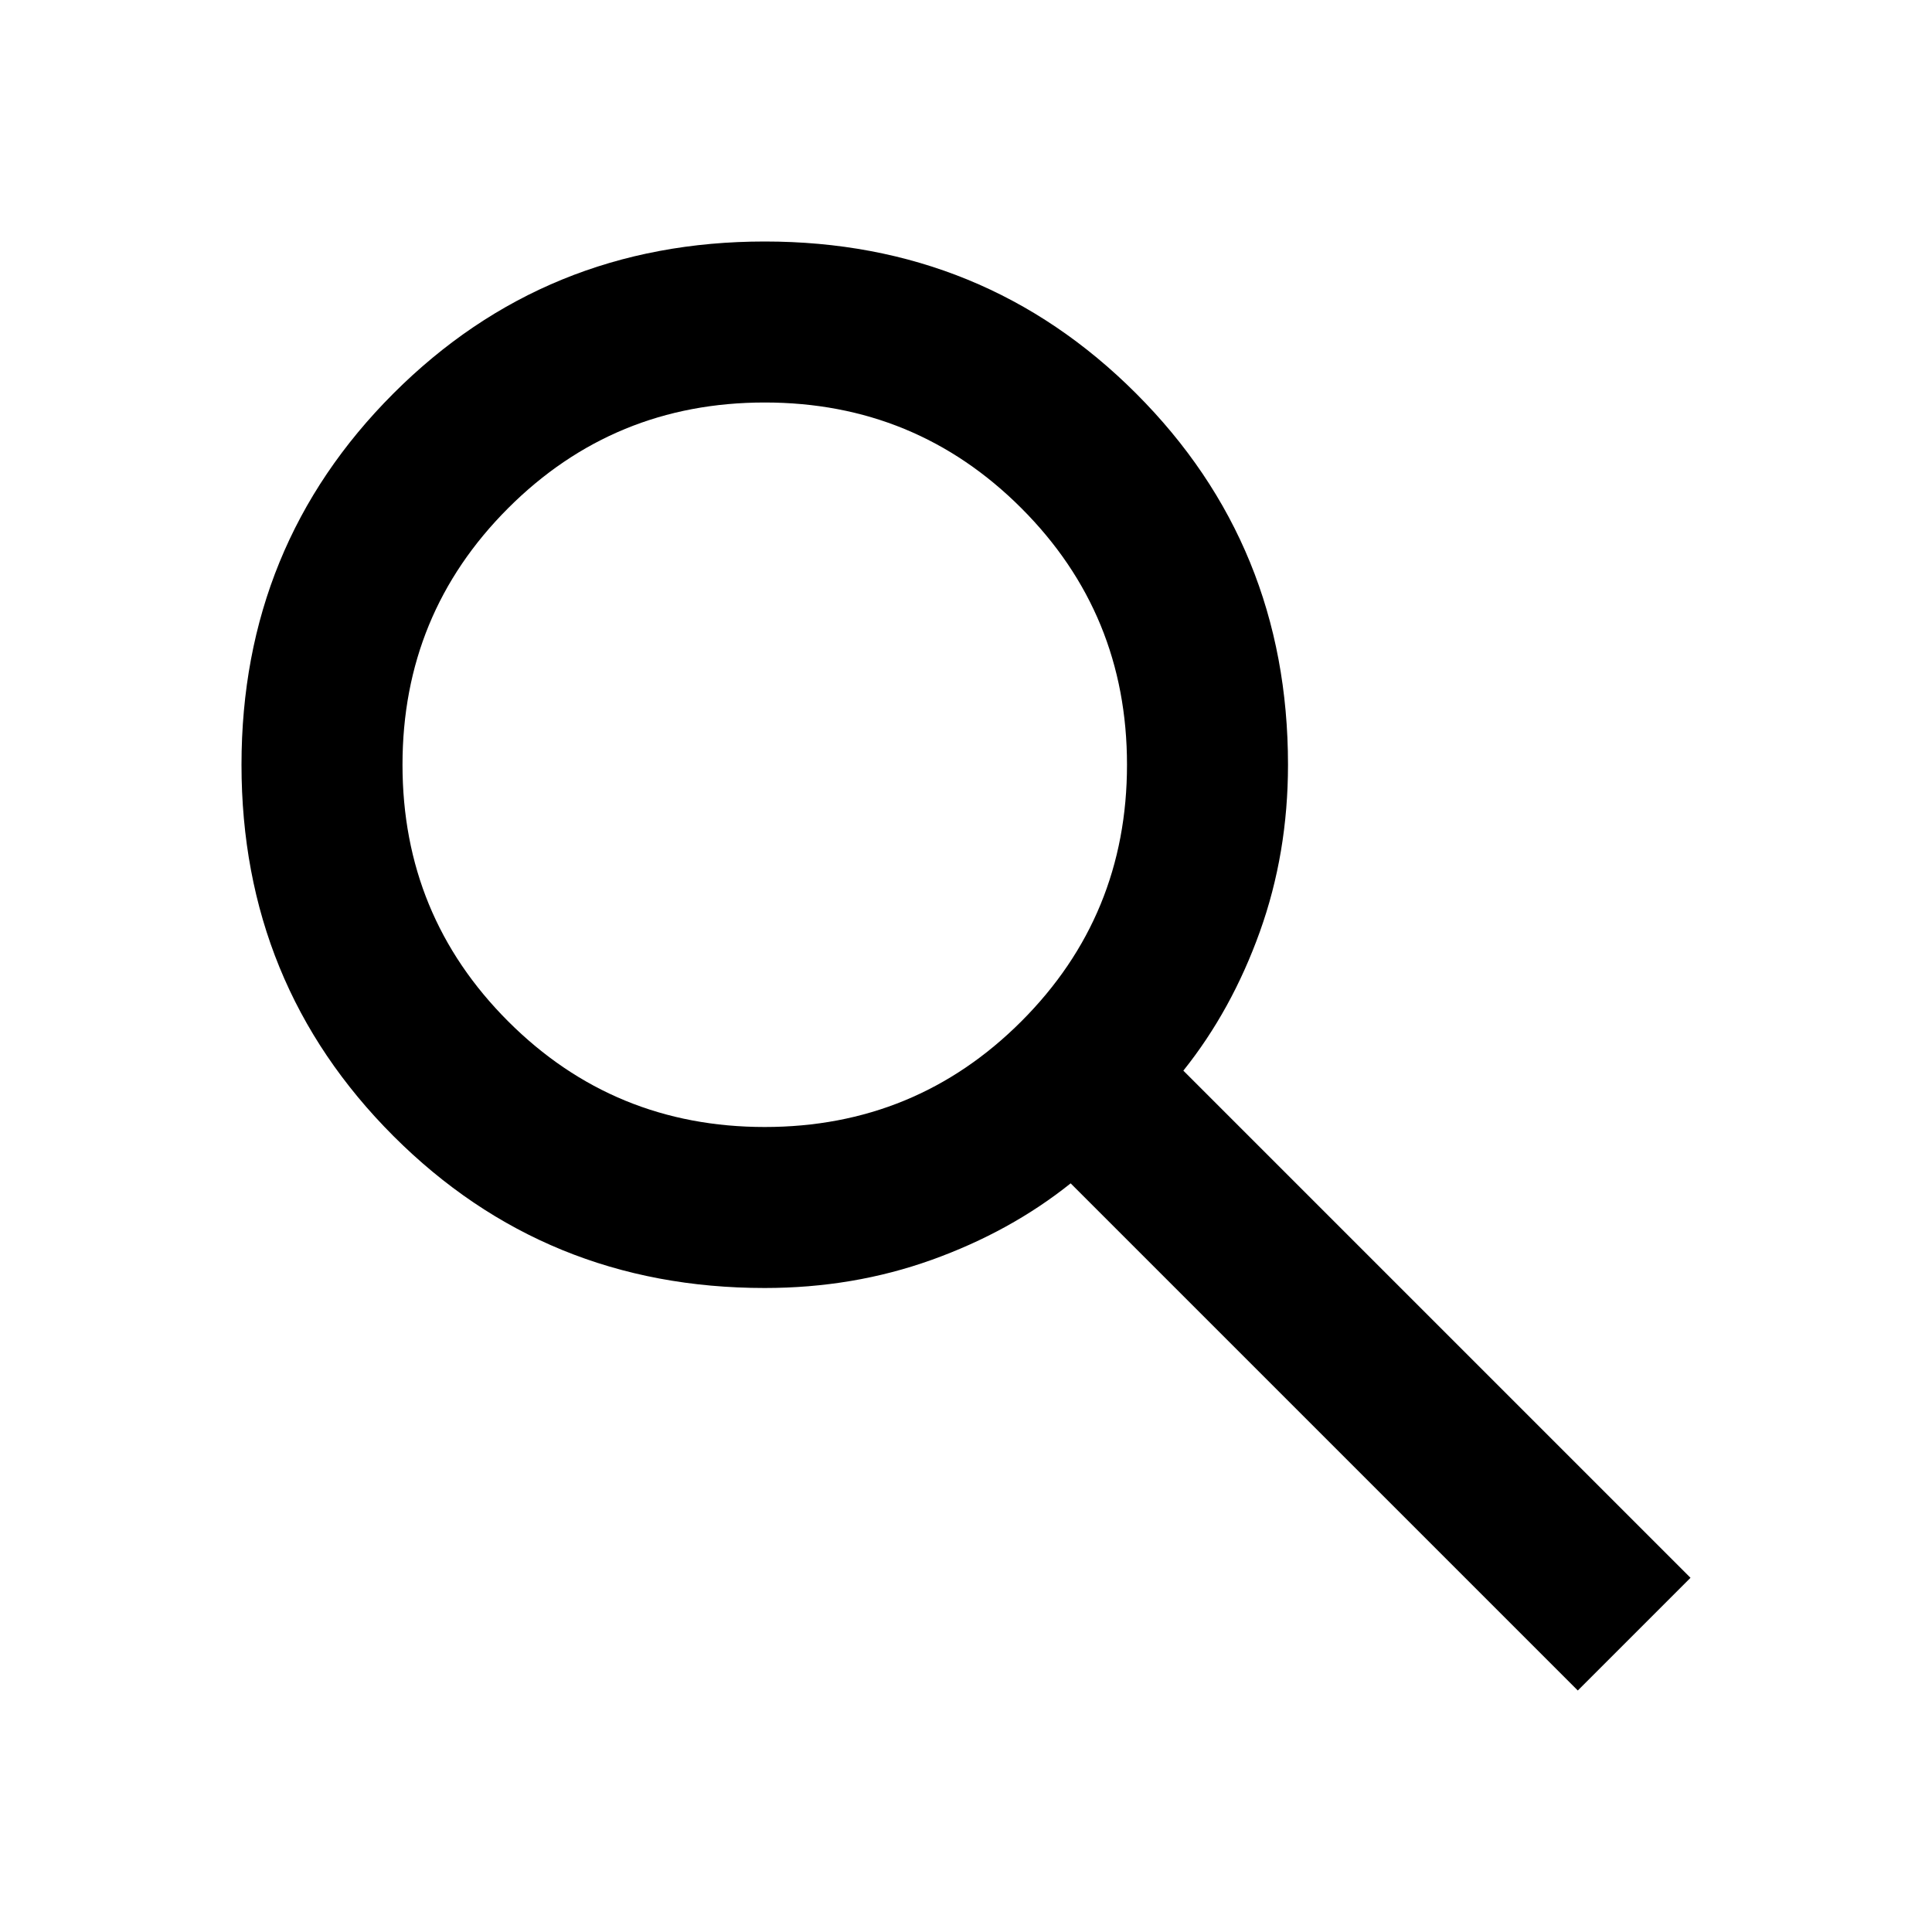
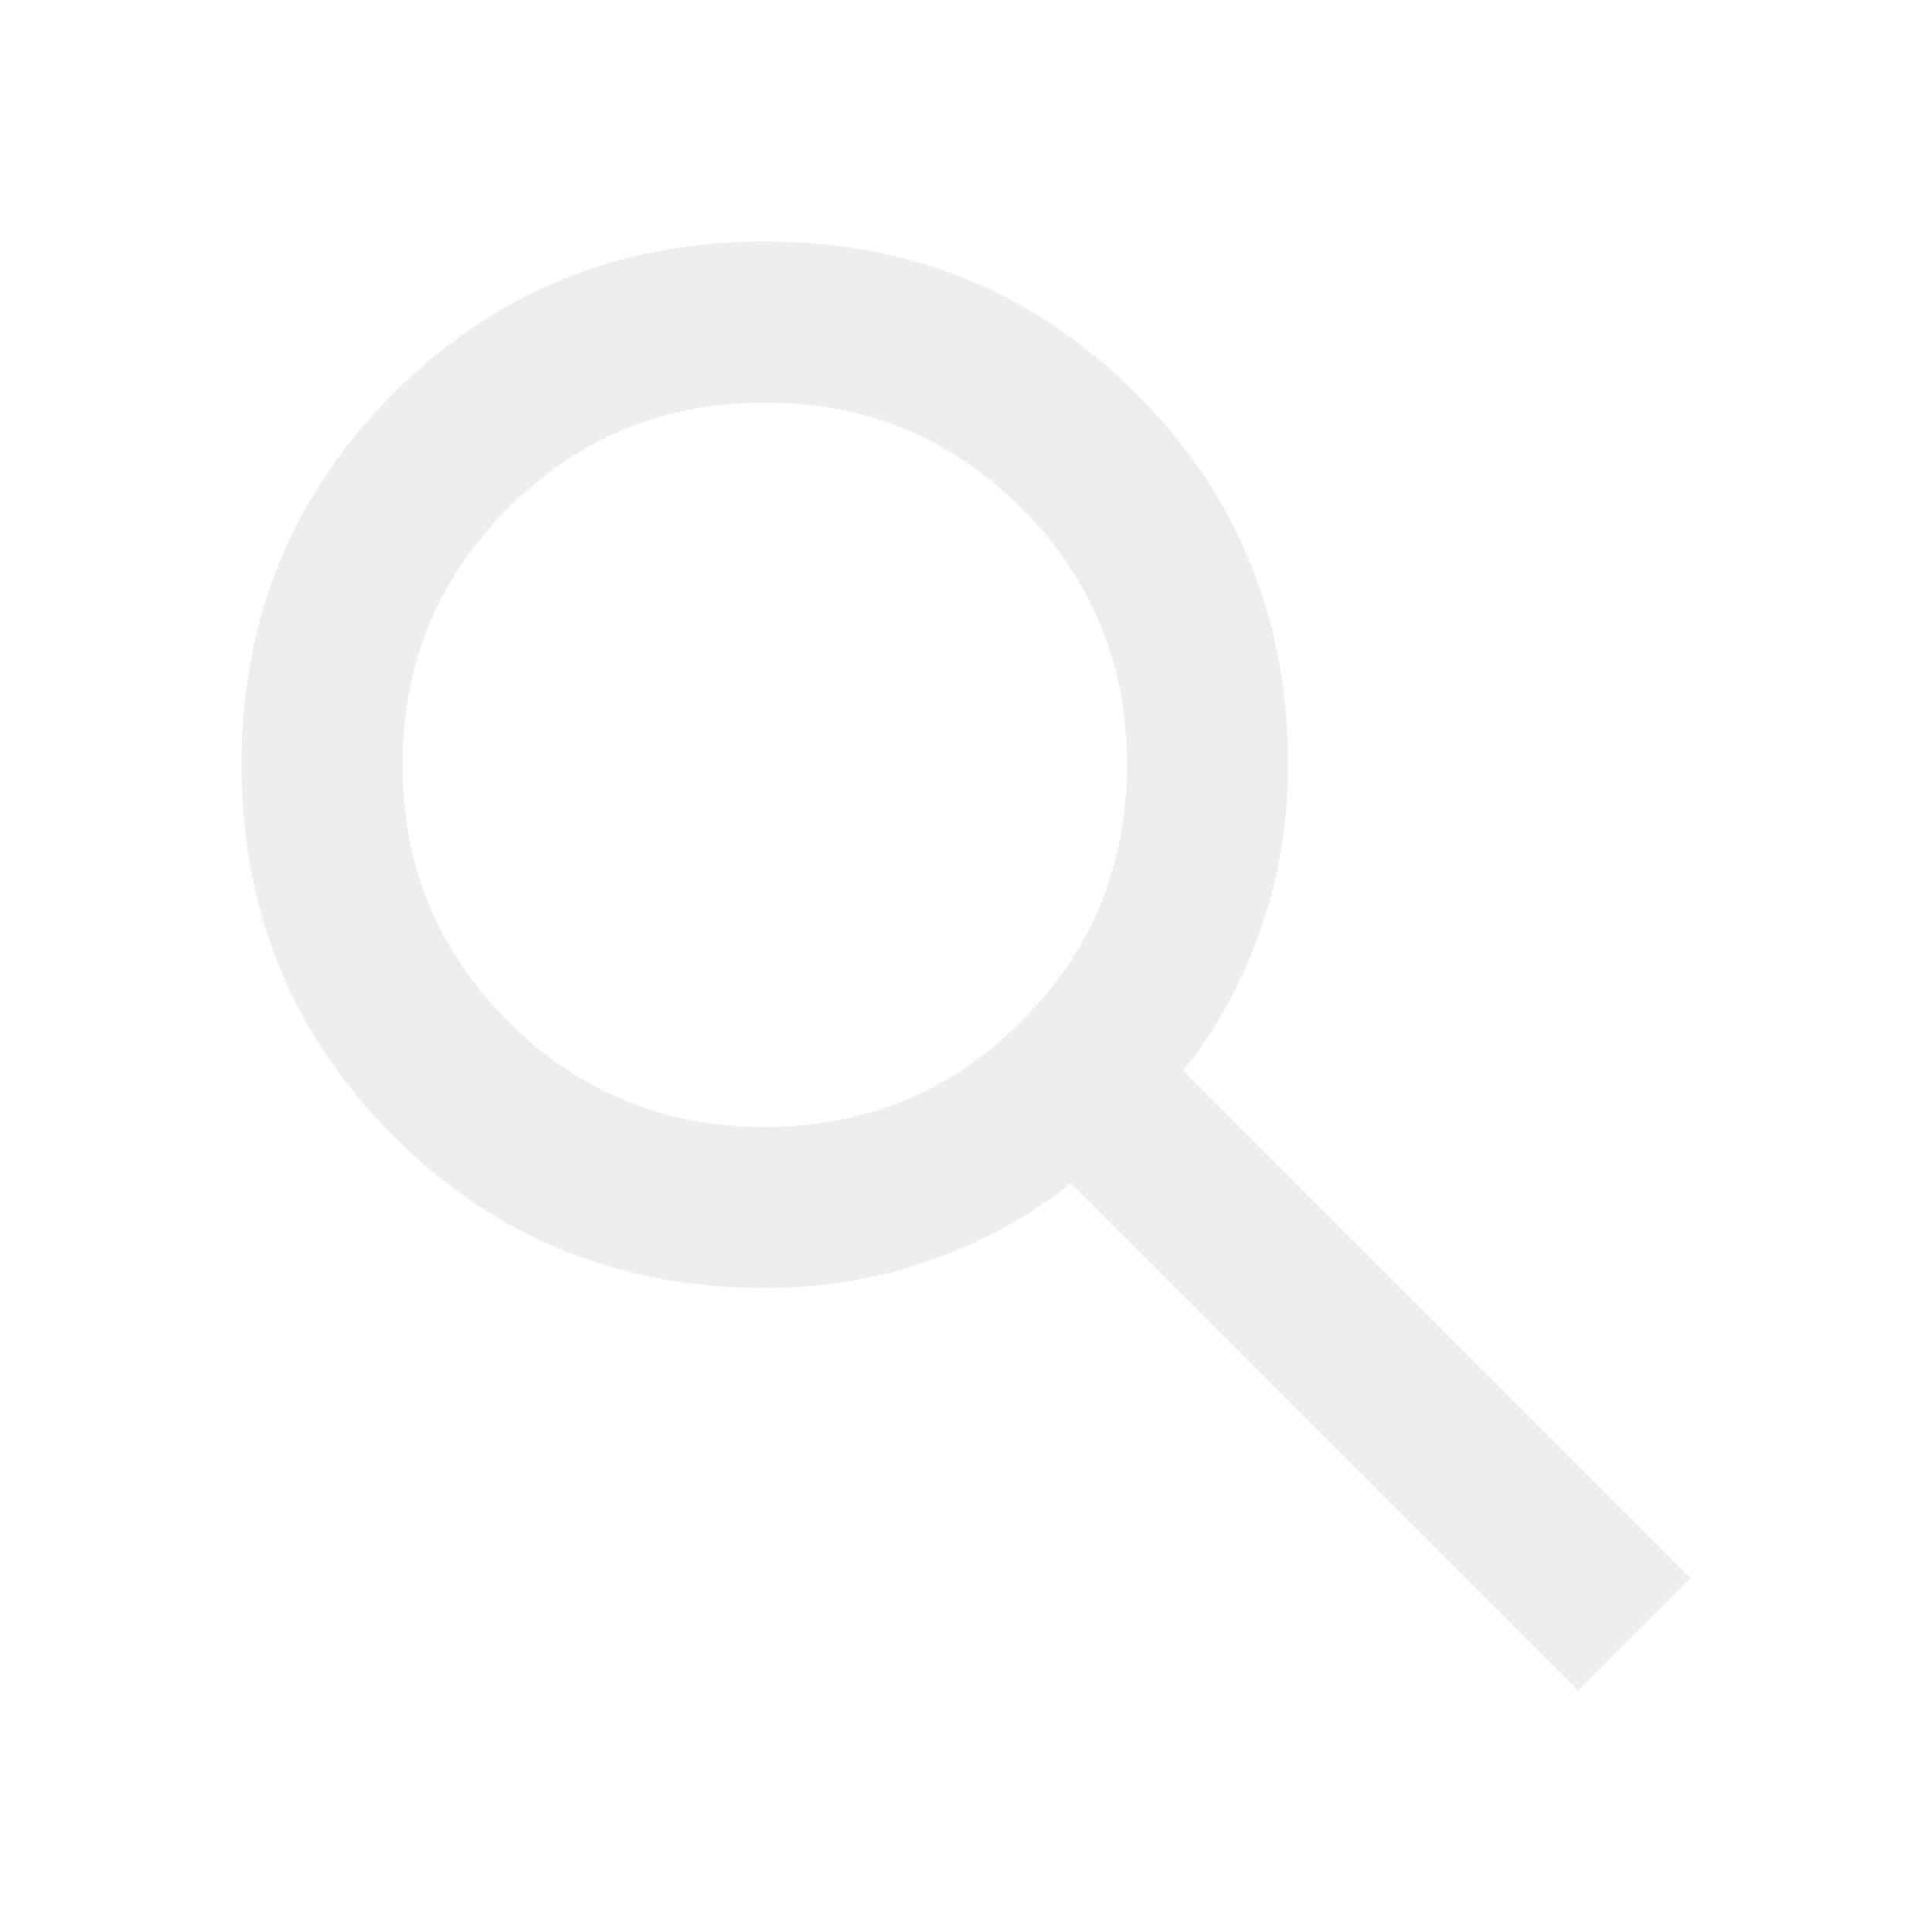
- <svg xmlns="http://www.w3.org/2000/svg" height="40px" viewBox="0 -960 960 960" width="40px" fill="#000000">
+ <svg xmlns="http://www.w3.org/2000/svg" height="40px" viewBox="0 -960 960 960" width="40px" fill="#eeeeee">
  <path d="M784-120 532-372q-30 24-69 38t-83 14q-109 0-184.5-75.5T120-580q0-109 75.5-184.5T380-840q109 0 184.5 75.5T640-580q0 44-14 83t-38 69l252 252-56 56ZM380-400q75 0 127.5-52.5T560-580q0-75-52.5-127.5T380-760q-75 0-127.5 52.5T200-580q0 75 52.5 127.5T380-400Z" />
</svg>
